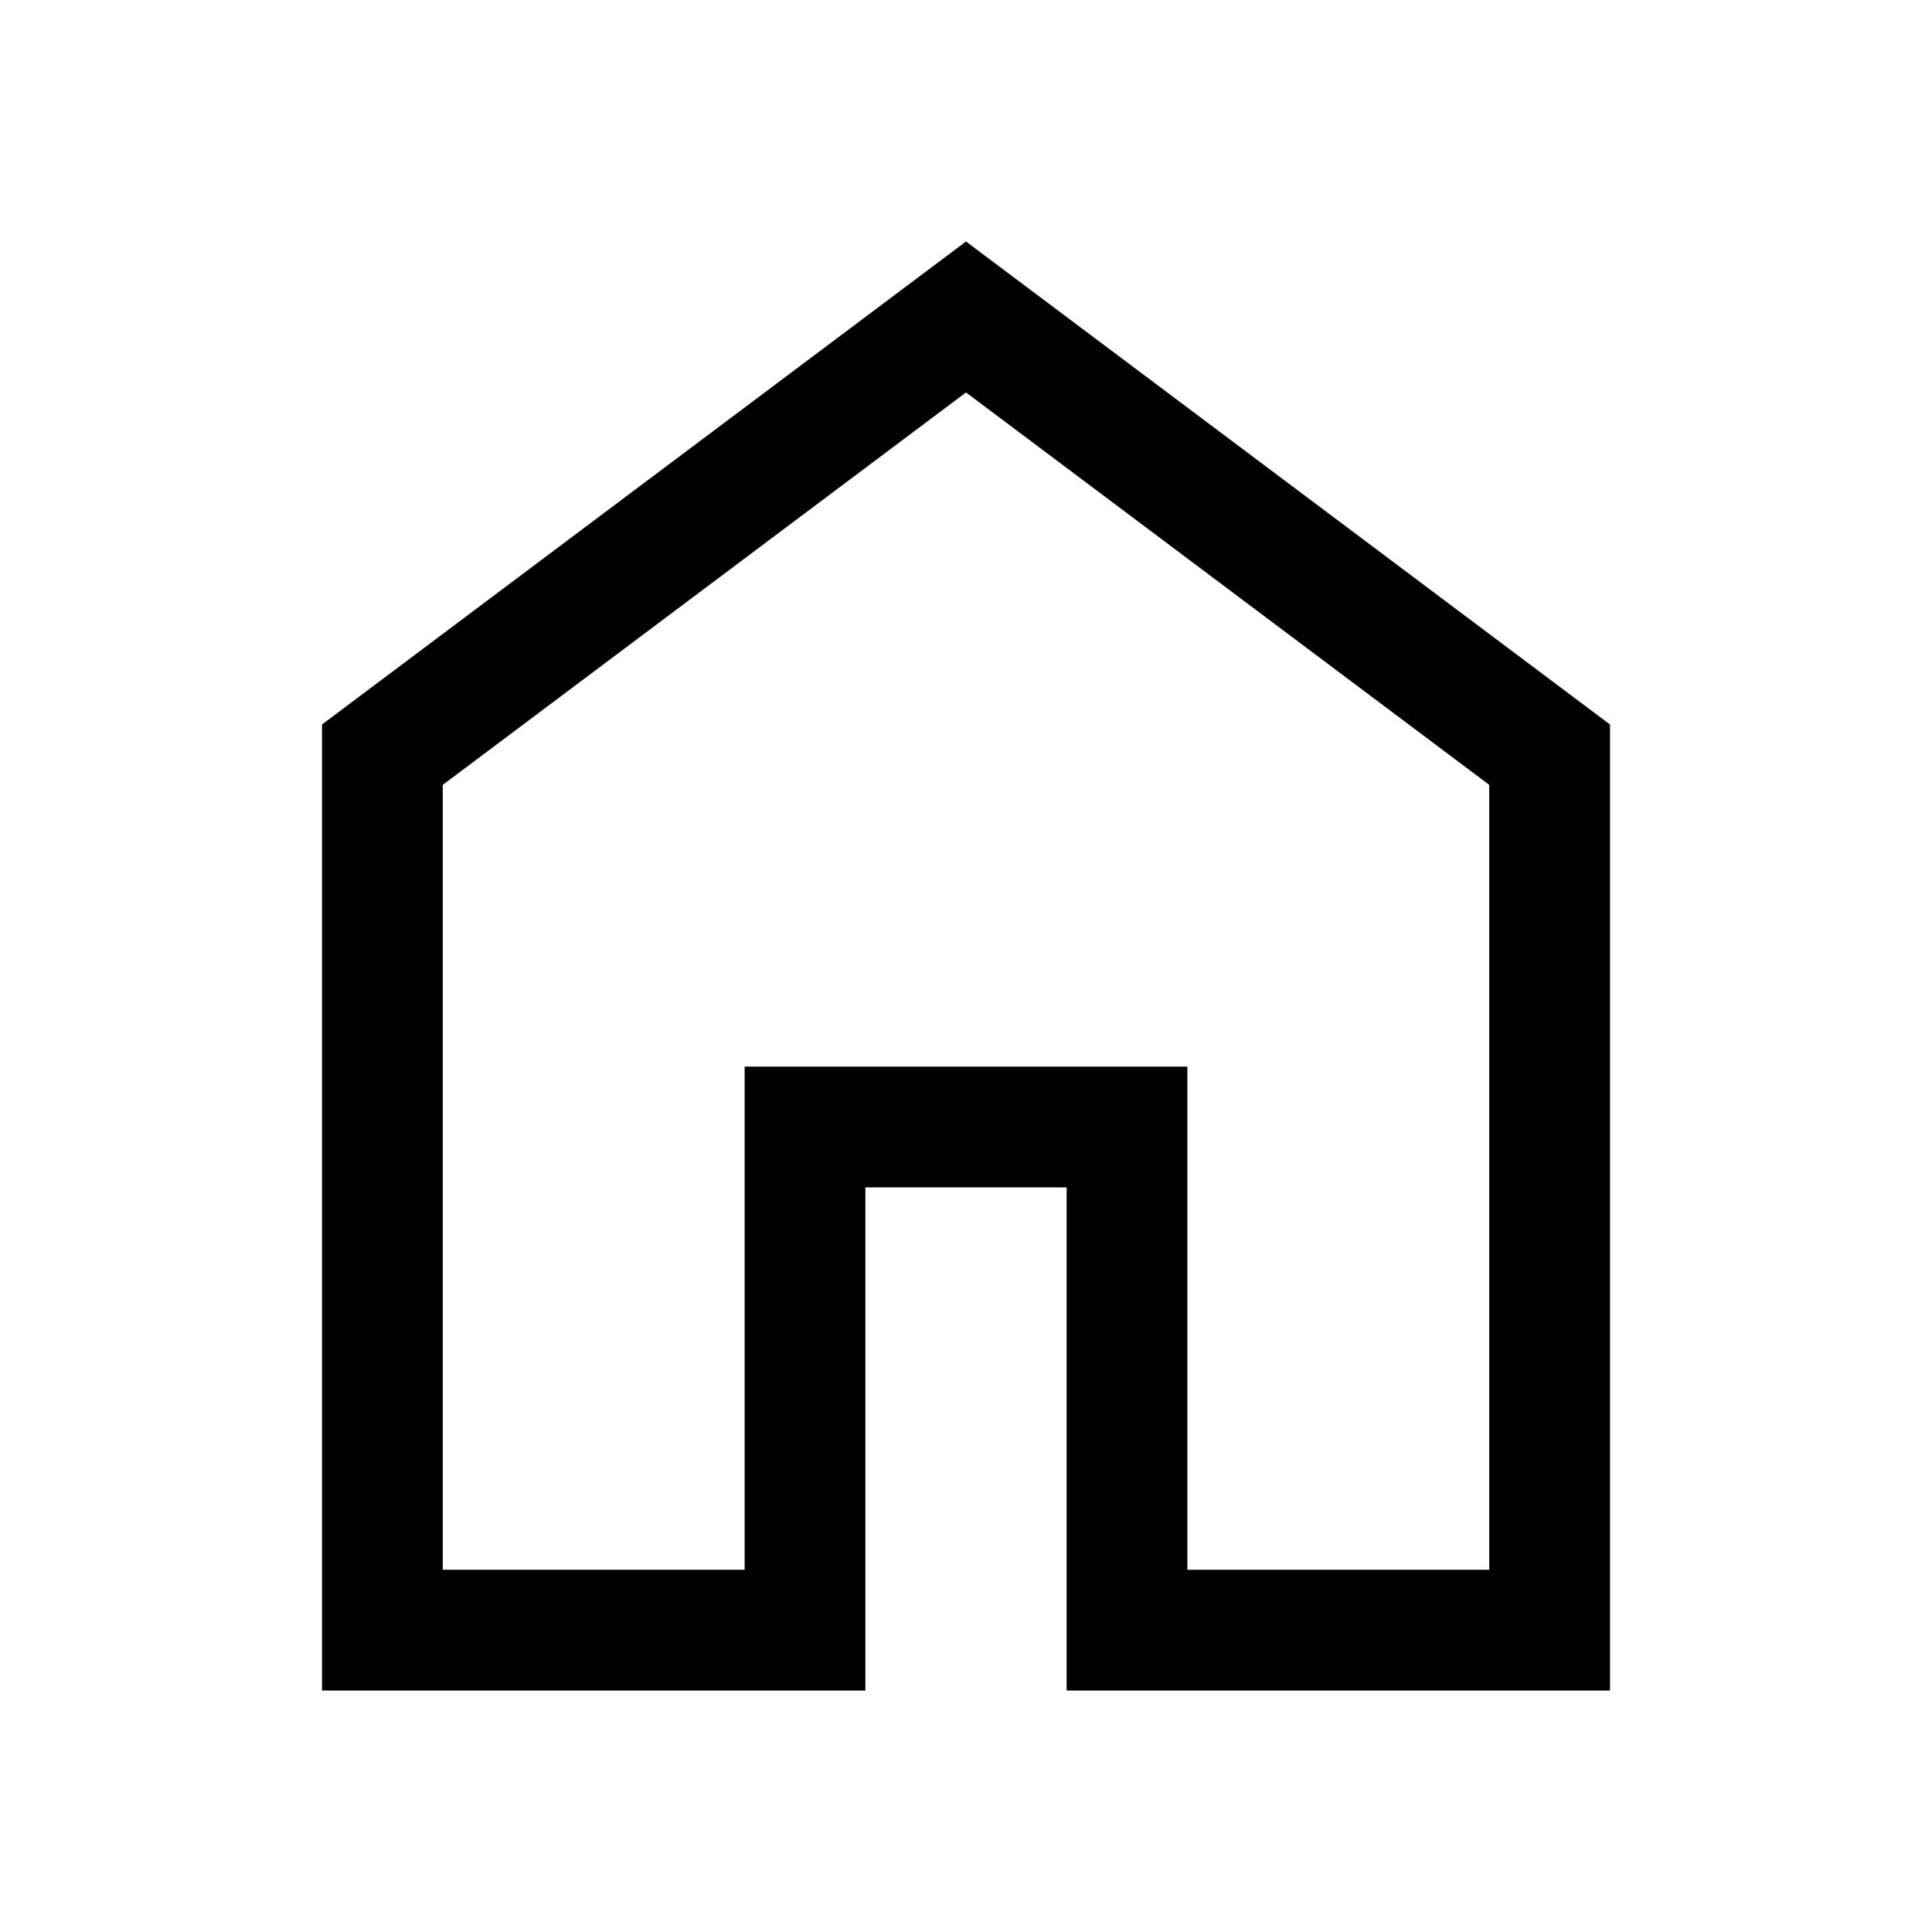
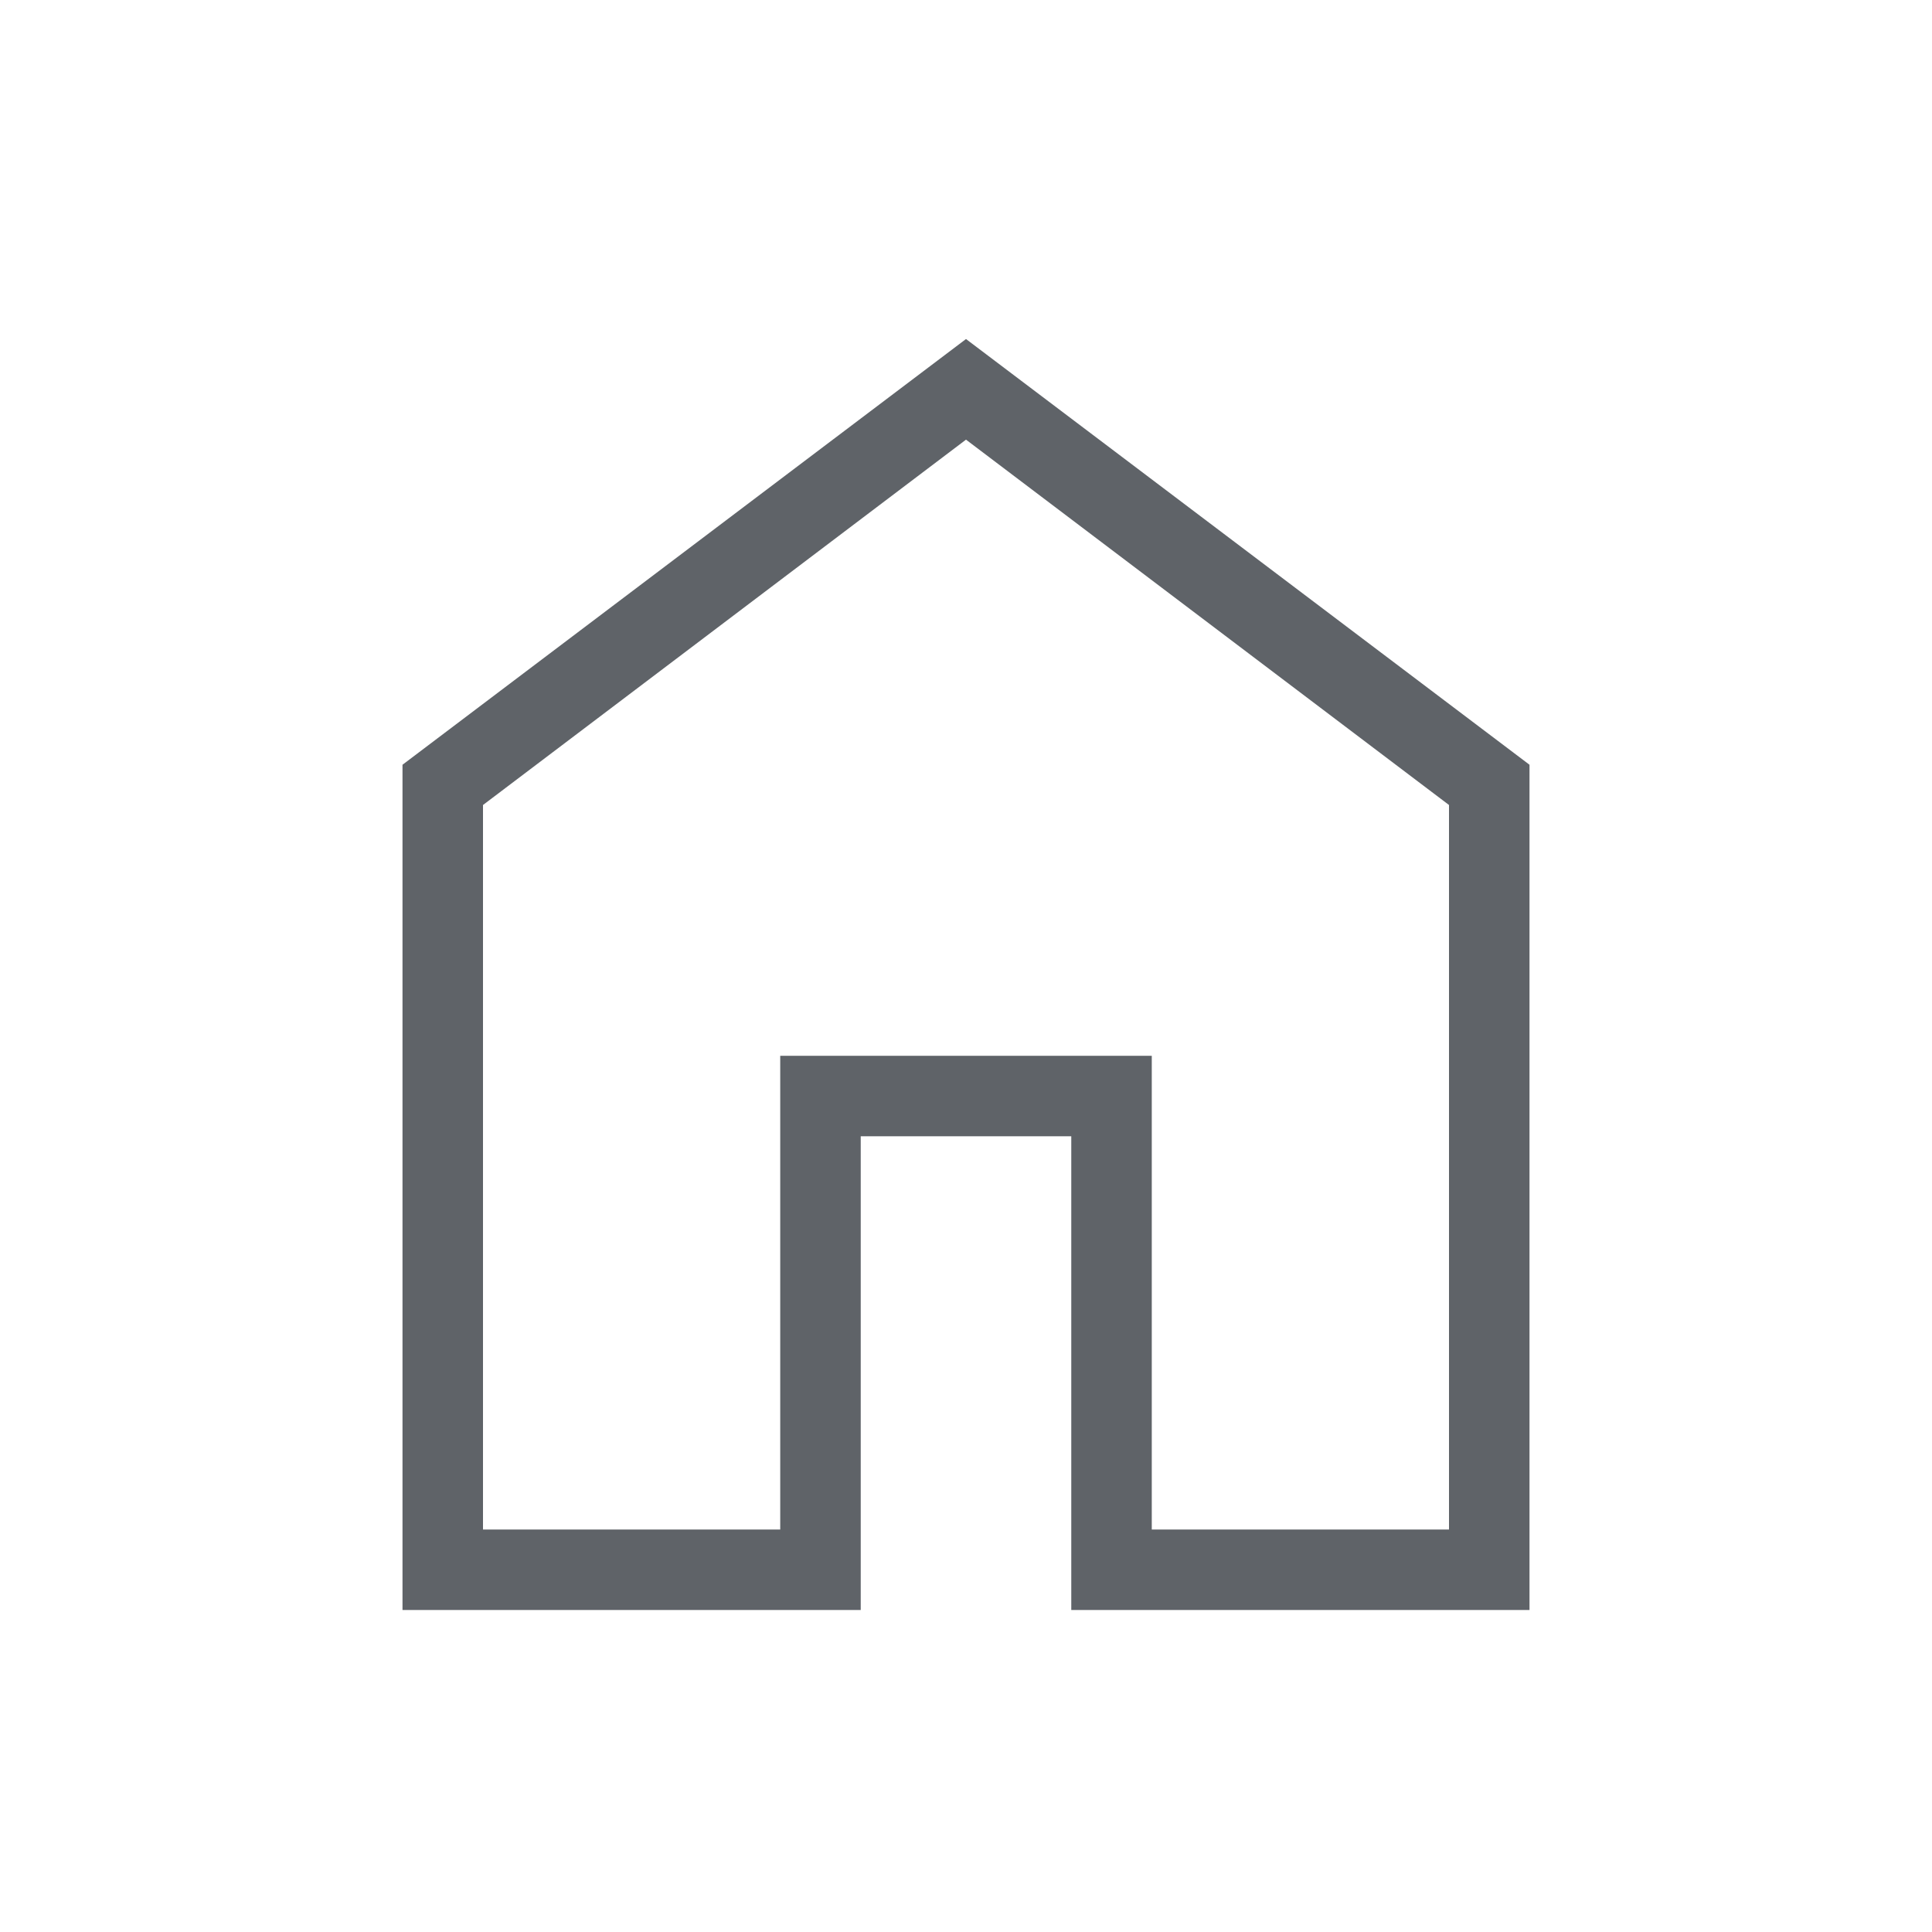
- <svg xmlns="http://www.w3.org/2000/svg" height="48" viewBox="0 -960 960 960" width="48">
-   <path d="M220-180h150v-250h220v250h150v-390L480-765 220-570v390Zm-60 60v-480l320-240 320 240v480H530v-250H430v250H160Zm320-353Z" />
+ <svg xmlns="http://www.w3.org/2000/svg" height="24px" viewBox="0 -960 960 960" width="24px" fill="#5f6368">
+   <path d="M240-200h147.69v-235.38h184.62V-200H720v-360L480-741.54 240-560v360Zm-40 40v-420l280-211.54L760-580v420H532.31v-235.38H427.69V-160H200Zm280-310.77Z" />
</svg>
